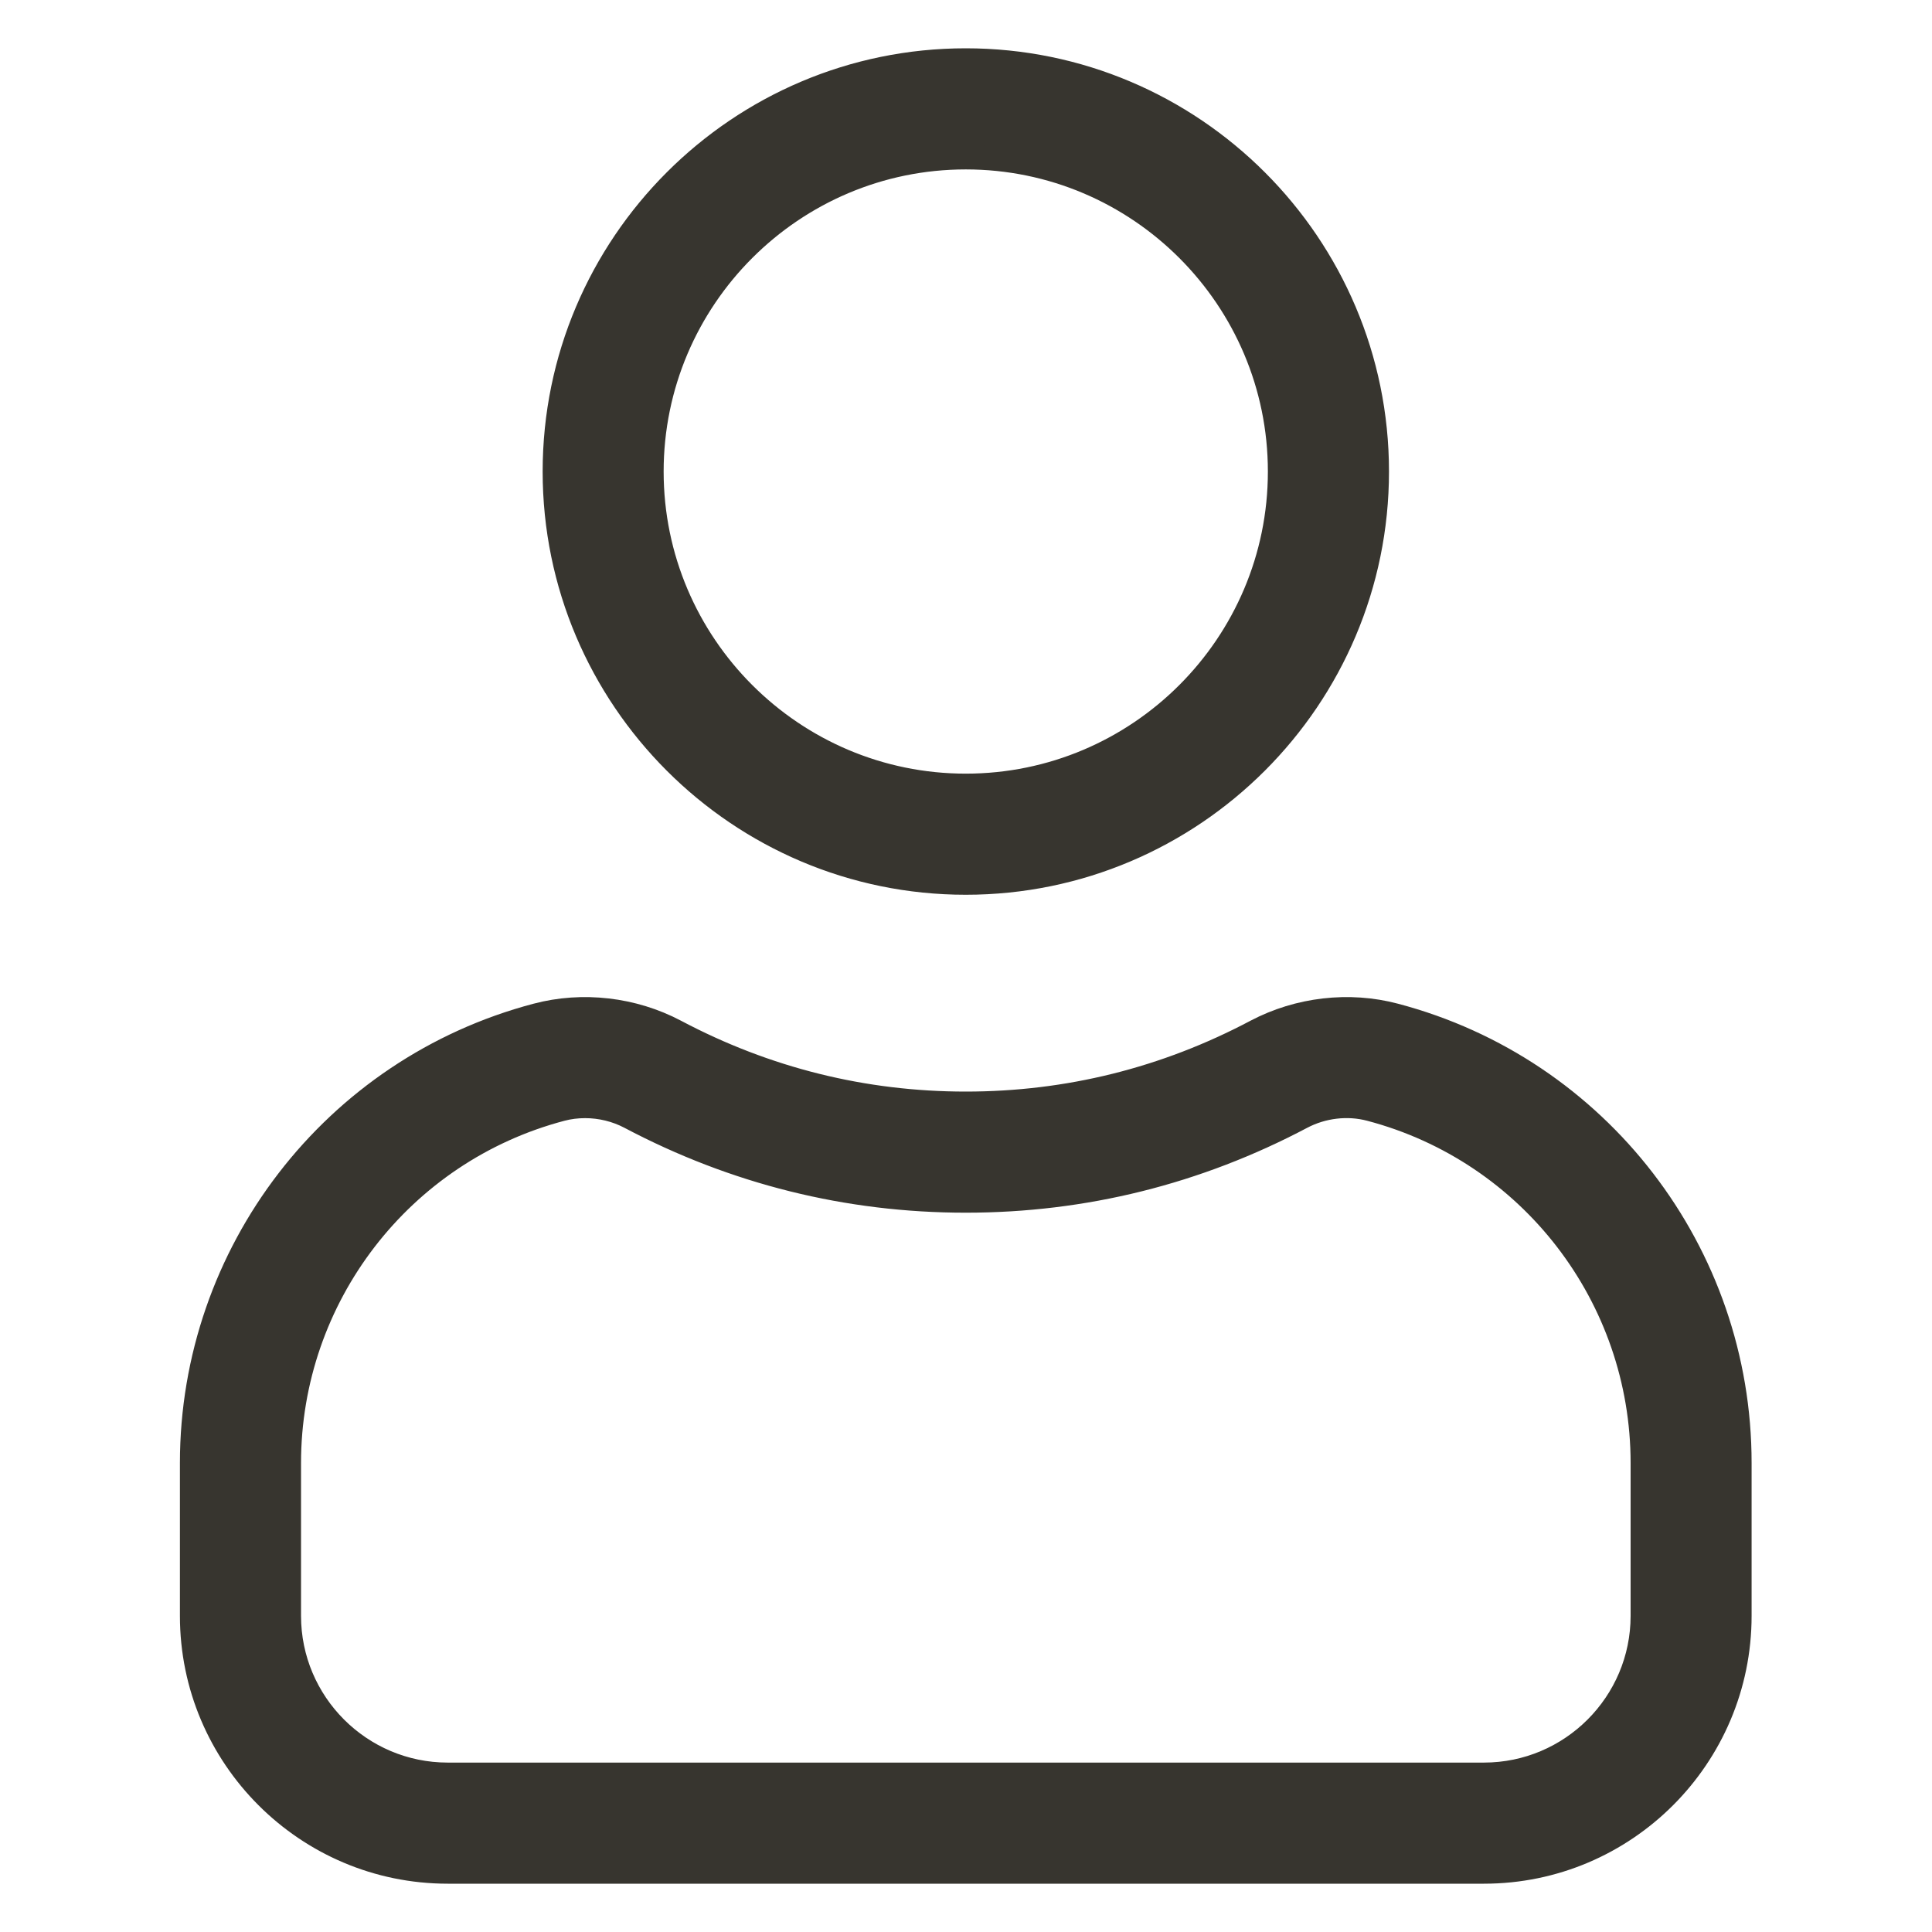
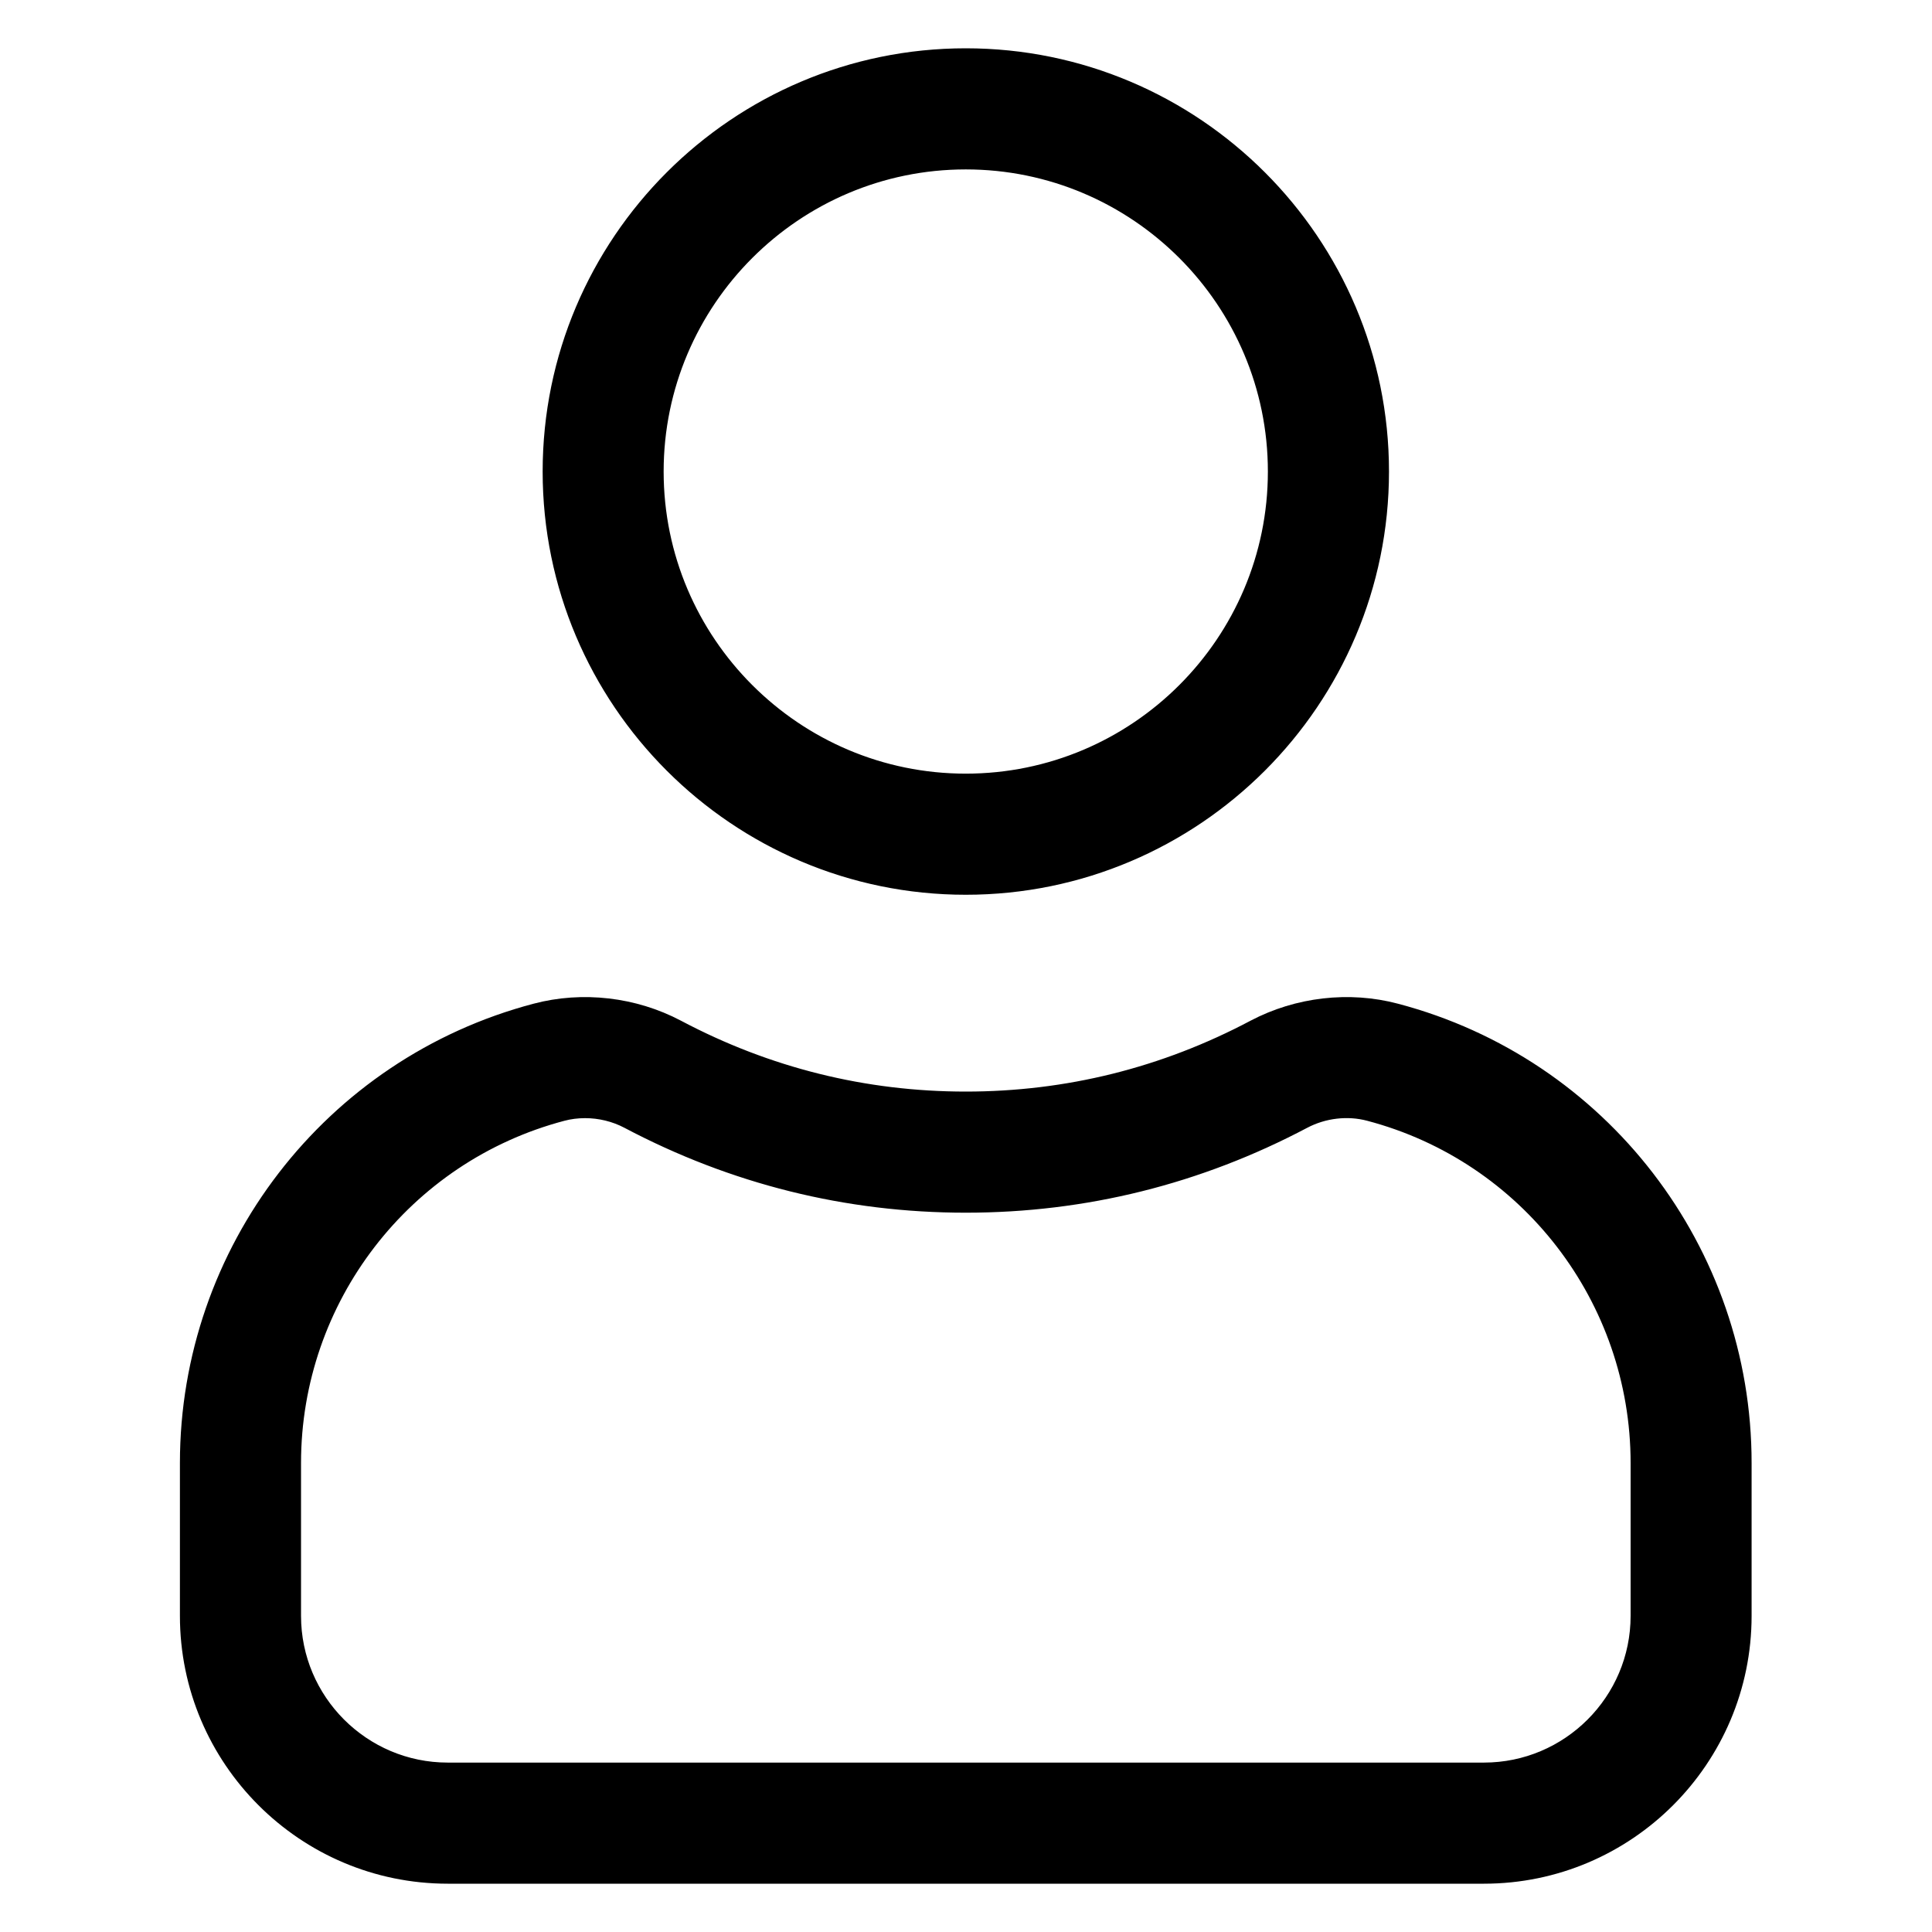
- <svg xmlns="http://www.w3.org/2000/svg" width="16" height="16" viewBox="0 0 16 16" fill="none">
-   <path d="M7.998 7.31C9.876 7.31 11.403 5.782 11.403 3.905C11.403 2.027 9.876 0.5 7.998 0.5C6.121 0.5 4.594 2.027 4.594 3.905C4.594 5.782 6.121 7.31 7.998 7.31ZM7.998 1.303C9.433 1.303 10.6 2.47 10.6 3.905C10.6 5.34 9.433 6.507 7.998 6.507C6.564 6.507 5.396 5.34 5.396 3.905C5.396 2.47 6.564 1.303 7.998 1.303Z" fill="#37352F" stroke="#37352F" stroke-width="0.2" />
-   <path d="M11.552 8.409C11.172 8.308 10.754 8.357 10.404 8.541C9.653 8.939 8.844 9.14 7.998 9.14C7.153 9.14 6.343 8.939 5.592 8.541C5.243 8.357 4.825 8.308 4.444 8.409C2.764 8.852 1.59 10.376 1.59 12.116V13.382C1.59 14.55 2.54 15.5 3.708 15.5H12.289C13.457 15.5 14.406 14.55 14.406 13.382V12.116C14.407 10.376 13.233 8.852 11.552 8.409ZM13.604 13.382C13.604 14.107 13.014 14.697 12.289 14.697H3.708C2.983 14.697 2.393 14.107 2.393 13.382V12.116C2.393 10.74 3.321 9.535 4.649 9.185C4.713 9.168 4.779 9.16 4.846 9.16C4.974 9.16 5.103 9.191 5.217 9.251C6.085 9.71 7.021 9.943 7.998 9.943C8.976 9.943 9.912 9.71 10.78 9.251C10.953 9.16 11.16 9.135 11.348 9.185C12.676 9.535 13.604 10.74 13.604 12.116V13.382Z" fill="#37352F" stroke="#37352F" stroke-width="0.2" />
+ <svg xmlns="http://www.w3.org/2000/svg" width="16" height="16" viewBox="0 0 16 16" fill="currentColor">
+   <path d="M7.998 7.31C9.876 7.31 11.403 5.782 11.403 3.905C11.403 2.027 9.876 0.5 7.998 0.5C6.121 0.5 4.594 2.027 4.594 3.905C4.594 5.782 6.121 7.31 7.998 7.31ZM7.998 1.303C9.433 1.303 10.6 2.47 10.6 3.905C10.6 5.34 9.433 6.507 7.998 6.507C6.564 6.507 5.396 5.34 5.396 3.905C5.396 2.47 6.564 1.303 7.998 1.303Z" fill="currentColor" stroke="currentColor" stroke-width="0.2" />
+   <path d="M11.552 8.409C11.172 8.308 10.754 8.357 10.404 8.541C9.653 8.939 8.844 9.14 7.998 9.14C7.153 9.14 6.343 8.939 5.592 8.541C5.243 8.357 4.825 8.308 4.444 8.409C2.764 8.852 1.59 10.376 1.59 12.116V13.382C1.59 14.55 2.54 15.5 3.708 15.5H12.289C13.457 15.5 14.406 14.55 14.406 13.382V12.116C14.407 10.376 13.233 8.852 11.552 8.409ZM13.604 13.382C13.604 14.107 13.014 14.697 12.289 14.697H3.708C2.983 14.697 2.393 14.107 2.393 13.382V12.116C2.393 10.74 3.321 9.535 4.649 9.185C4.713 9.168 4.779 9.16 4.846 9.16C4.974 9.16 5.103 9.191 5.217 9.251C6.085 9.71 7.021 9.943 7.998 9.943C8.976 9.943 9.912 9.71 10.78 9.251C10.953 9.16 11.16 9.135 11.348 9.185C12.676 9.535 13.604 10.74 13.604 12.116V13.382Z" fill="currentColor" stroke="currentColor" stroke-width="0.2" />
</svg>
